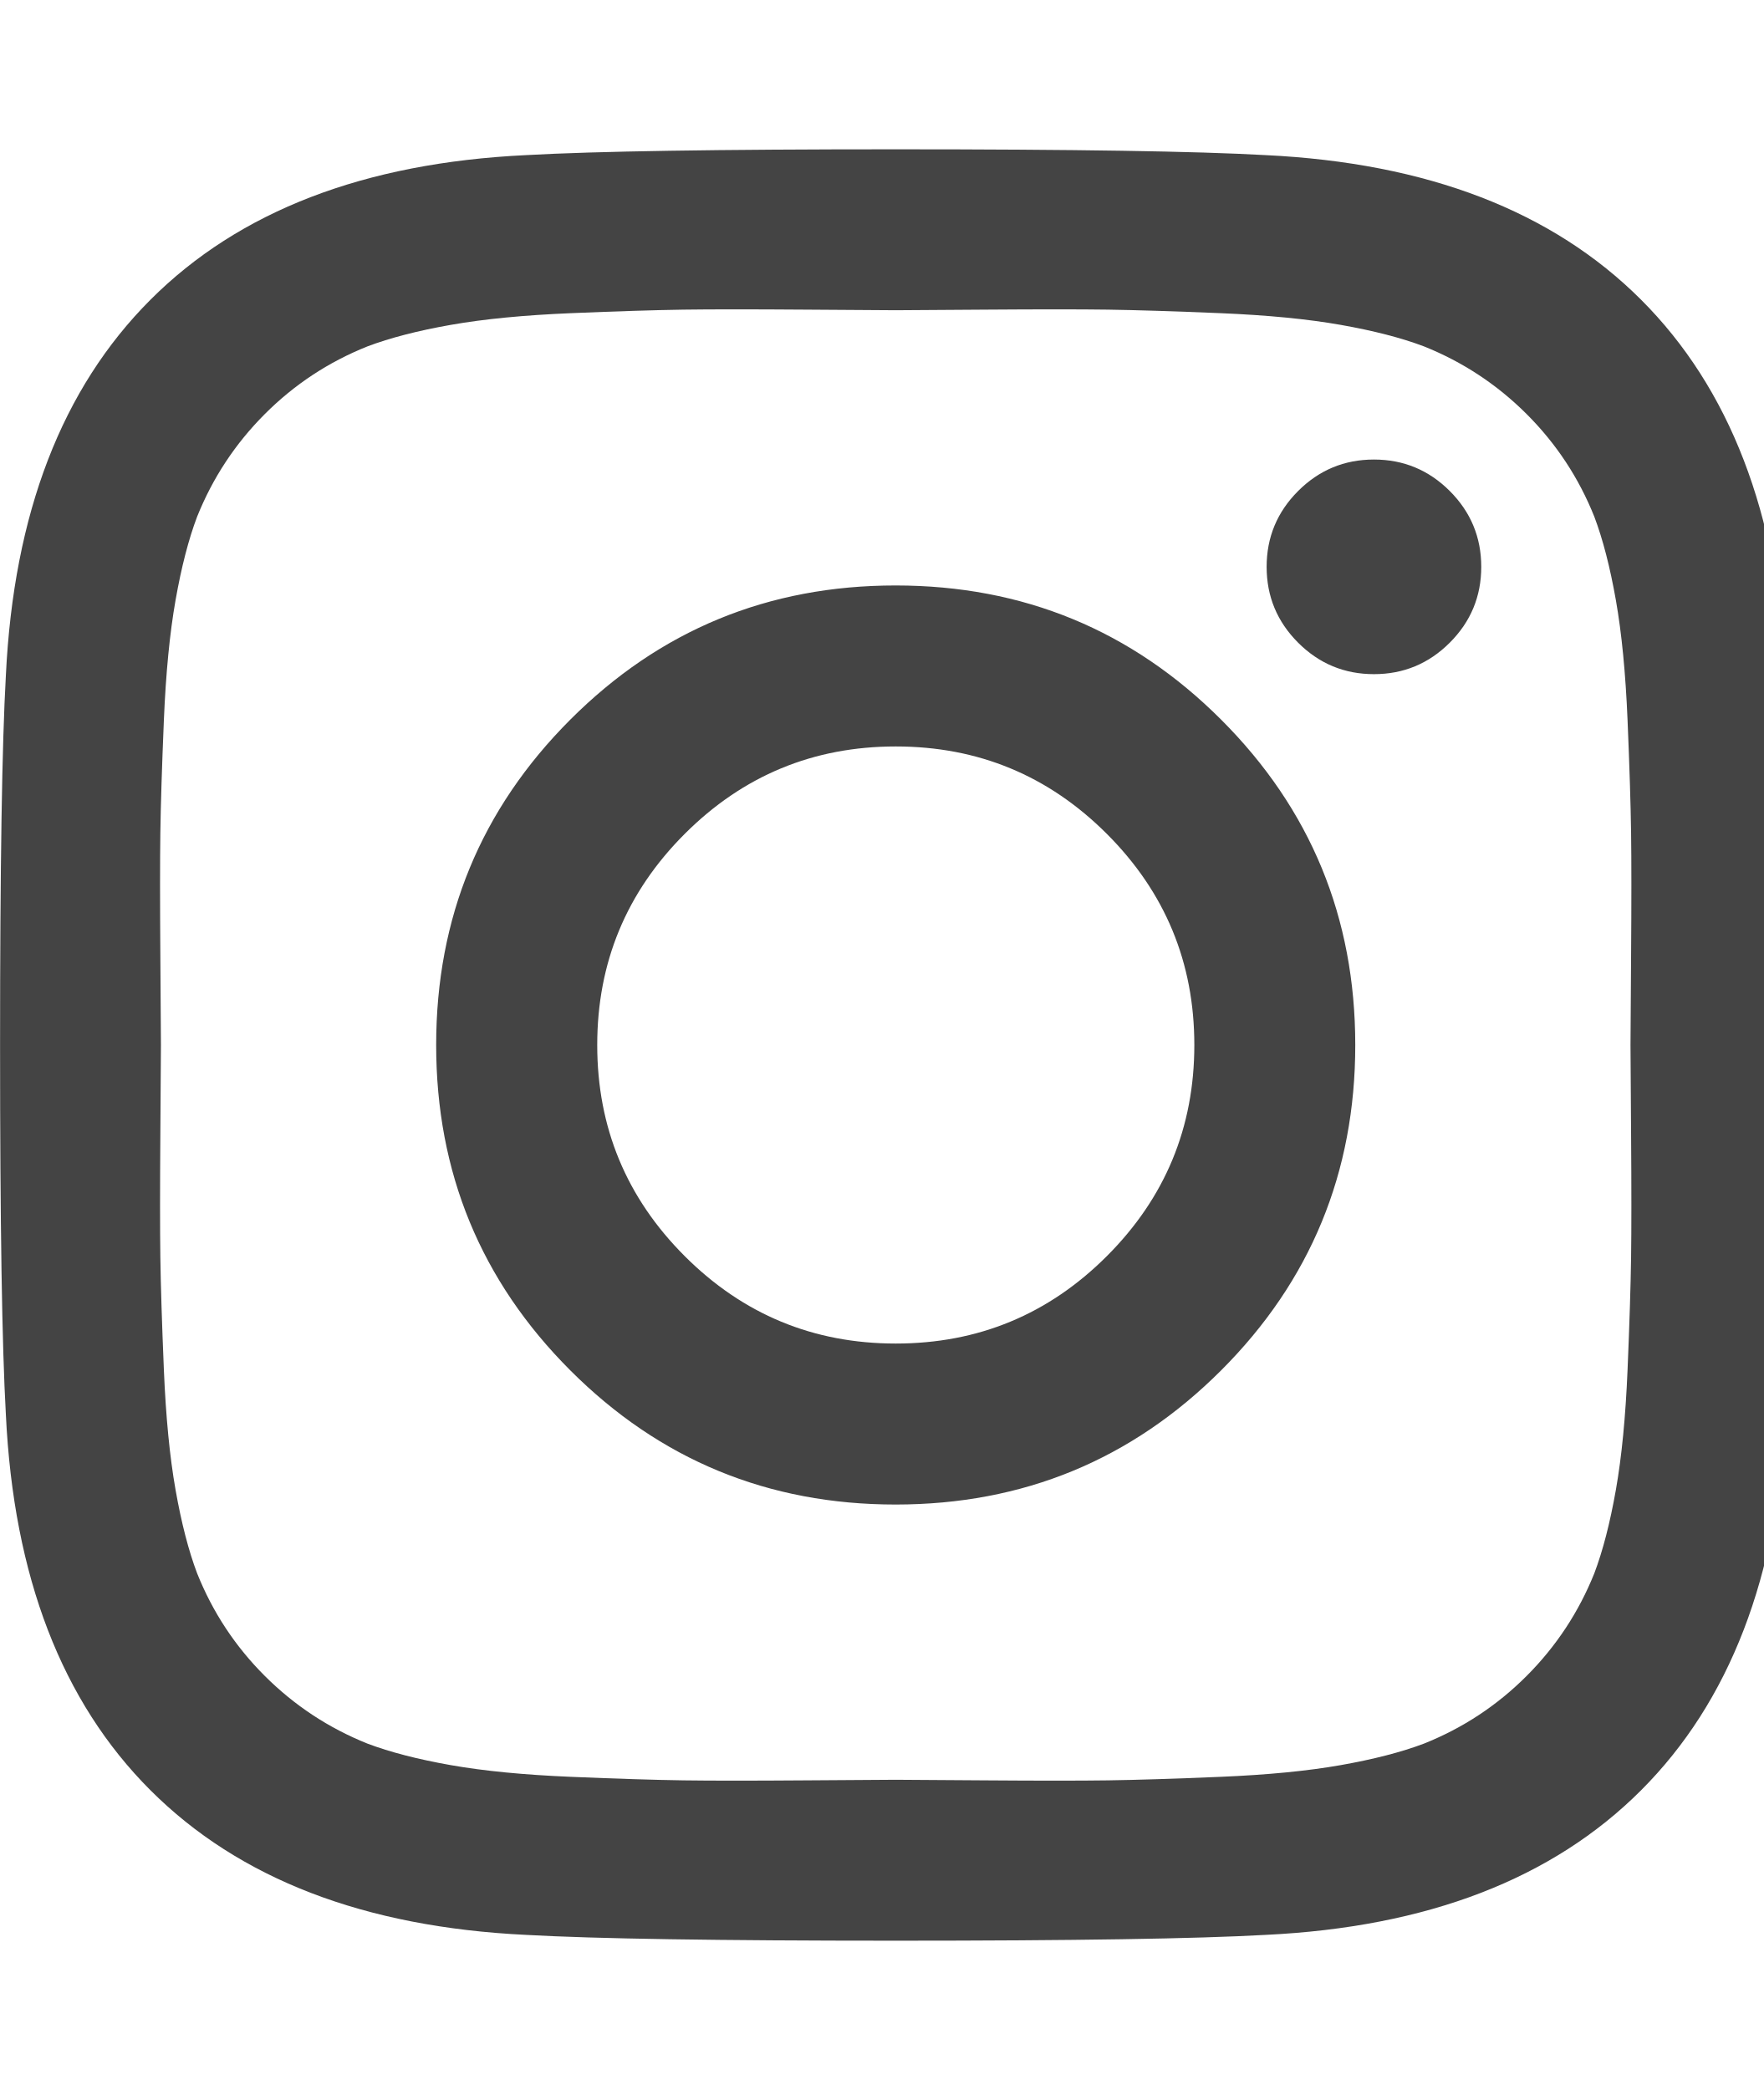
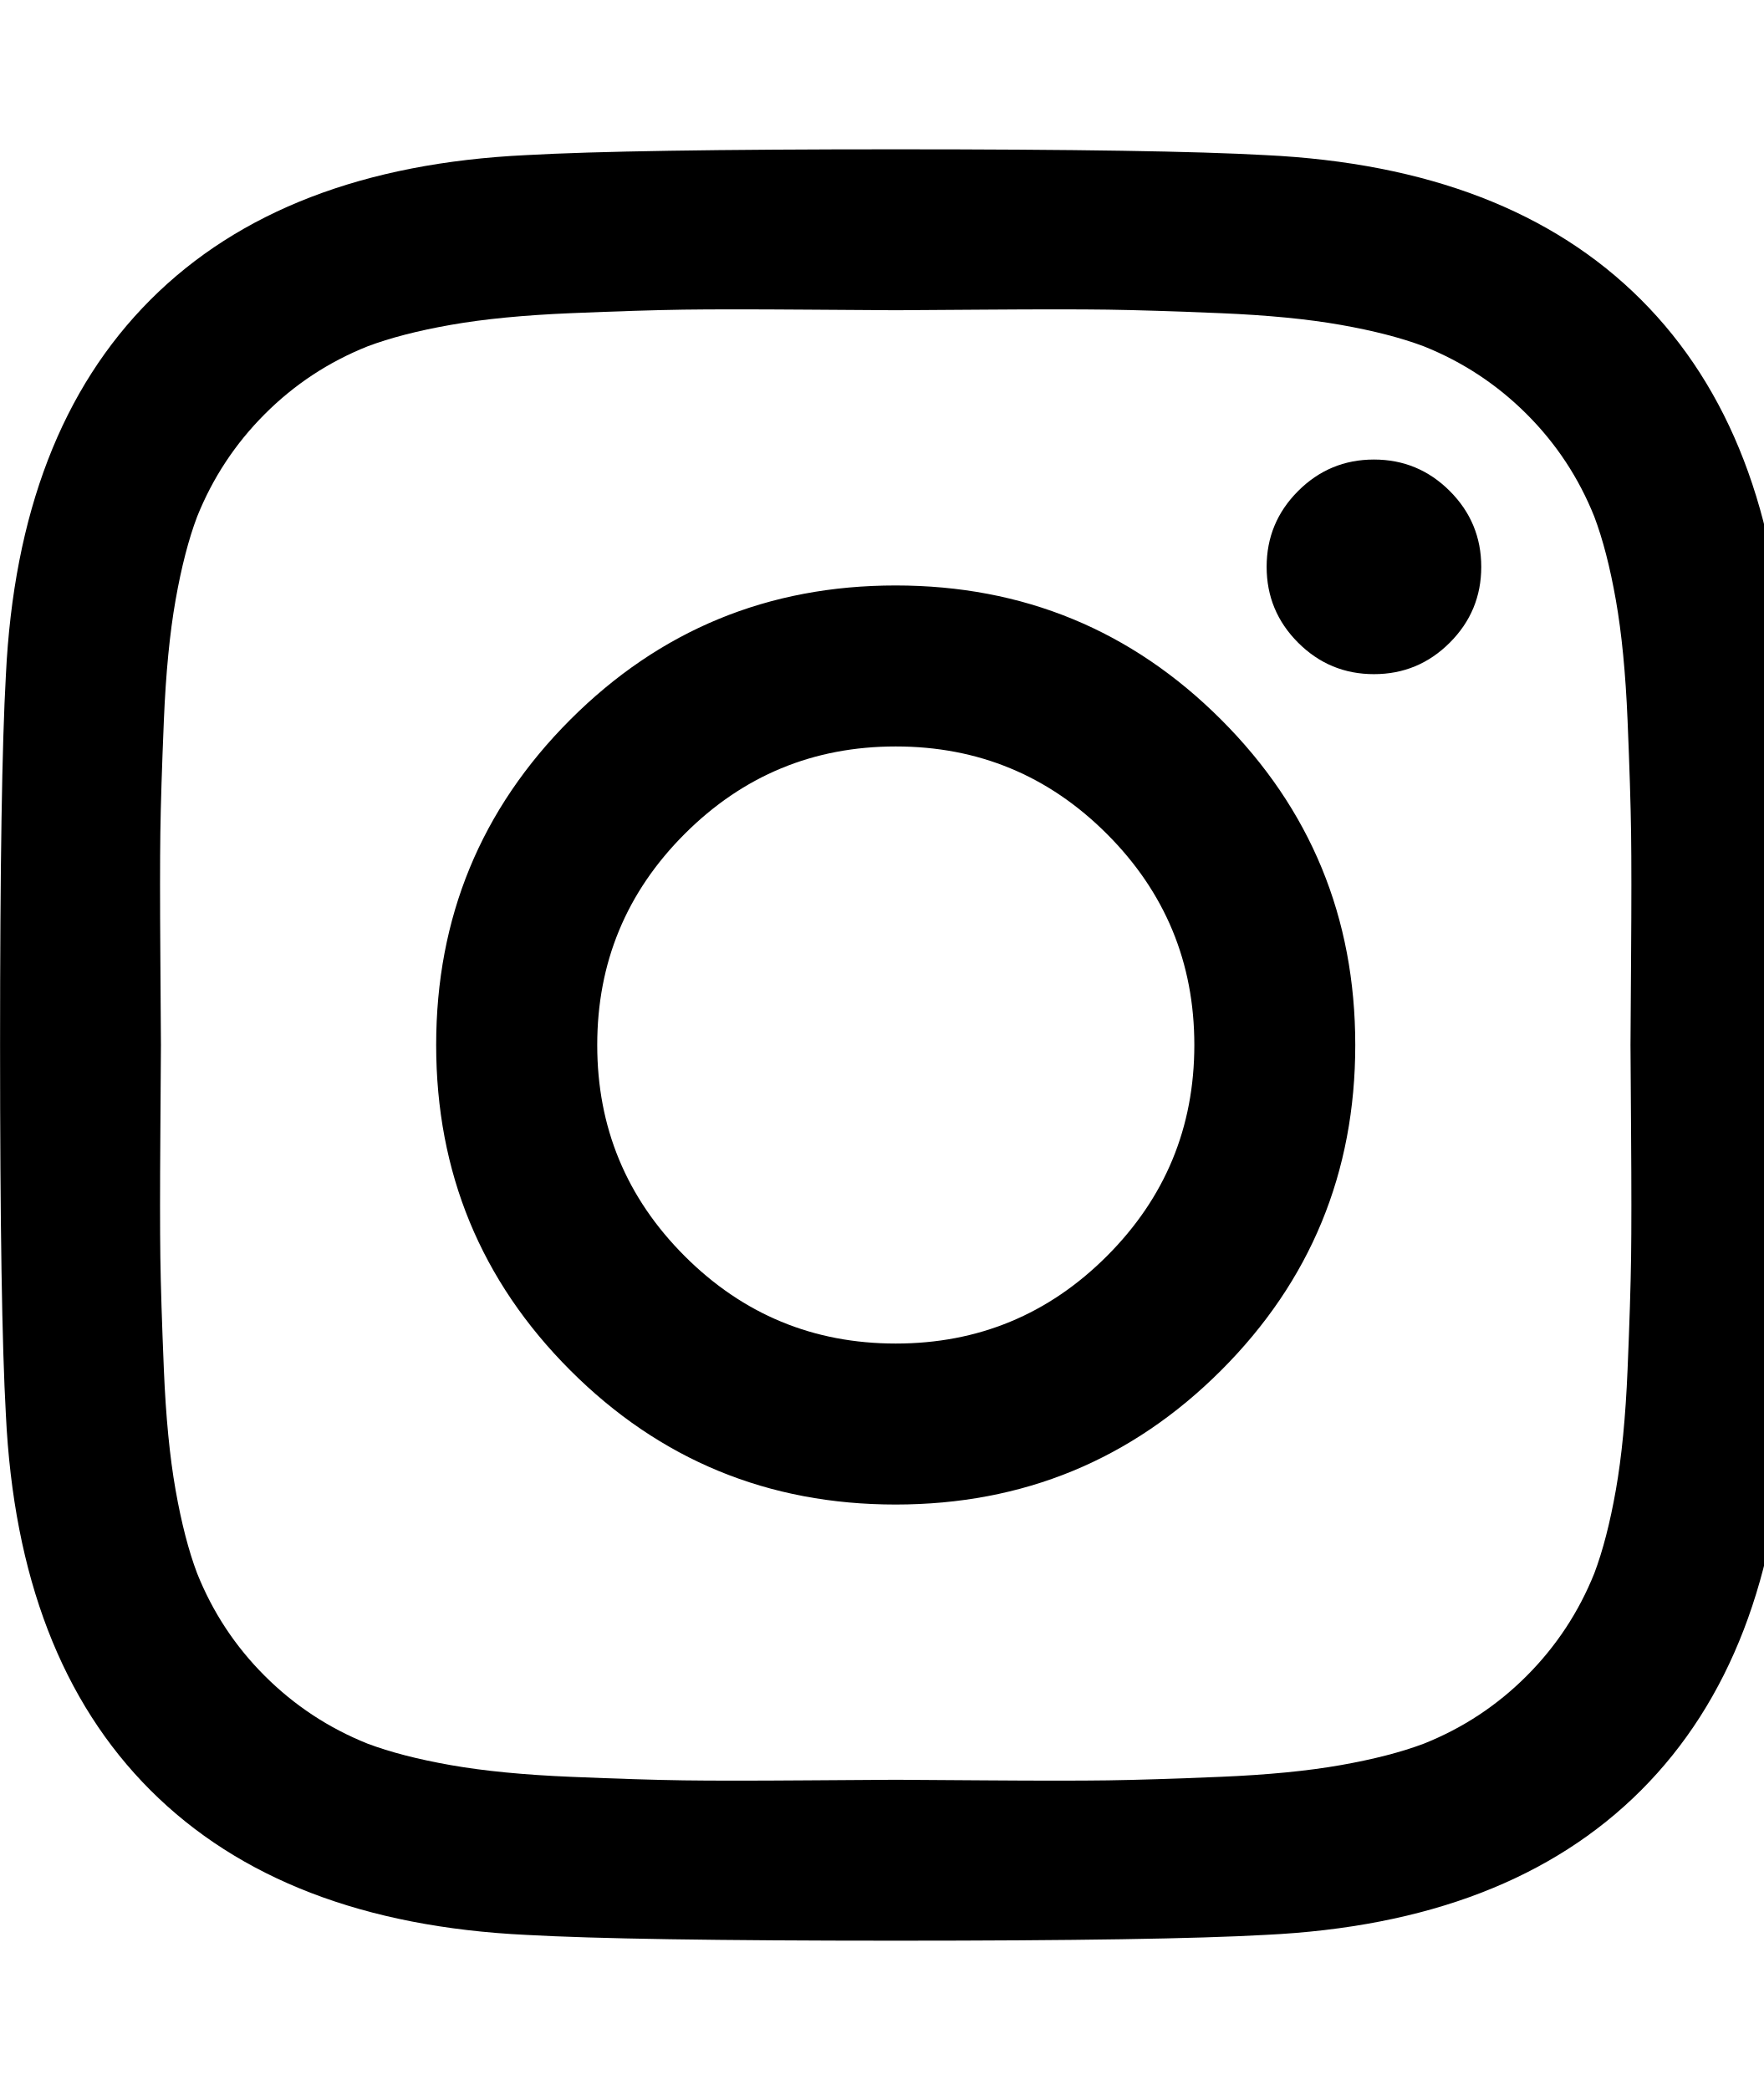
<svg xmlns="http://www.w3.org/2000/svg" version="1.1" width="27" height="32" viewBox="0 0 27 32">
-   <path fill="#444" d="M18.286 16q0-1.893-1.339-3.232t-3.232-1.339-3.232 1.339-1.339 3.232 1.339 3.232 3.232 1.339 3.232-1.339 1.339-3.232zM20.75 16q0 2.929-2.054 4.982t-4.982 2.054-4.982-2.054-2.054-4.982 2.054-4.982 4.982-2.054 4.982 2.054 2.054 4.982zM22.679 8.679q0 0.679-0.482 1.161t-1.161 0.482-1.161-0.482-0.482-1.161 0.482-1.161 1.161-0.482 1.161 0.482 0.482 1.161zM13.714 4.75q-0.125 0-1.366-0.009t-1.884 0-1.723 0.054-1.839 0.179-1.277 0.33q-0.893 0.357-1.571 1.036t-1.036 1.571q-0.196 0.518-0.33 1.277t-0.179 1.839-0.054 1.723 0 1.884 0.009 1.366-0.009 1.366 0 1.884 0.054 1.723 0.179 1.839 0.33 1.277q0.357 0.893 1.036 1.571t1.571 1.036q0.518 0.196 1.277 0.33t1.839 0.179 1.723 0.054 1.884 0 1.366-0.009 1.366 0.009 1.884 0 1.723-0.054 1.839-0.179 1.277-0.33q0.893-0.357 1.571-1.036t1.036-1.571q0.196-0.518 0.33-1.277t0.179-1.839 0.054-1.723 0-1.884-0.009-1.366 0.009-1.366 0-1.884-0.054-1.723-0.179-1.839-0.33-1.277q-0.357-0.893-1.036-1.571t-1.571-1.036q-0.518-0.196-1.277-0.33t-1.839-0.179-1.723-0.054-1.884 0-1.366 0.009zM27.429 16q0 4.089-0.089 5.661-0.179 3.714-2.214 5.75t-5.75 2.214q-1.571 0.089-5.661 0.089t-5.661-0.089q-3.714-0.179-5.75-2.214t-2.214-5.75q-0.089-1.571-0.089-5.661t0.089-5.661q0.179-3.714 2.214-5.75t5.75-2.214q1.571-0.089 5.661-0.089t5.661 0.089q3.714 0.179 5.75 2.214t2.214 5.75q0.089 1.571 0.089 5.661z" />
+   <path fill="currentColor" d="M18.286 16q0-1.893-1.339-3.232t-3.232-1.339-3.232 1.339-1.339 3.232 1.339 3.232 3.232 1.339 3.232-1.339 1.339-3.232zM20.75 16q0 2.929-2.054 4.982t-4.982 2.054-4.982-2.054-2.054-4.982 2.054-4.982 4.982-2.054 4.982 2.054 2.054 4.982zM22.679 8.679q0 0.679-0.482 1.161t-1.161 0.482-1.161-0.482-0.482-1.161 0.482-1.161 1.161-0.482 1.161 0.482 0.482 1.161zM13.714 4.75q-0.125 0-1.366-0.009t-1.884 0-1.723 0.054-1.839 0.179-1.277 0.33q-0.893 0.357-1.571 1.036t-1.036 1.571q-0.196 0.518-0.33 1.277t-0.179 1.839-0.054 1.723 0 1.884 0.009 1.366-0.009 1.366 0 1.884 0.054 1.723 0.179 1.839 0.33 1.277q0.357 0.893 1.036 1.571t1.571 1.036q0.518 0.196 1.277 0.33t1.839 0.179 1.723 0.054 1.884 0 1.366-0.009 1.366 0.009 1.884 0 1.723-0.054 1.839-0.179 1.277-0.33q0.893-0.357 1.571-1.036t1.036-1.571q0.196-0.518 0.33-1.277t0.179-1.839 0.054-1.723 0-1.884-0.009-1.366 0.009-1.366 0-1.884-0.054-1.723-0.179-1.839-0.33-1.277q-0.357-0.893-1.036-1.571t-1.571-1.036q-0.518-0.196-1.277-0.33t-1.839-0.179-1.723-0.054-1.884 0-1.366 0.009zM27.429 16q0 4.089-0.089 5.661-0.179 3.714-2.214 5.75t-5.75 2.214q-1.571 0.089-5.661 0.089t-5.661-0.089q-3.714-0.179-5.75-2.214t-2.214-5.75q-0.089-1.571-0.089-5.661t0.089-5.661q0.179-3.714 2.214-5.75t5.75-2.214q1.571-0.089 5.661-0.089t5.661 0.089q3.714 0.179 5.75 2.214t2.214 5.75q0.089 1.571 0.089 5.661z" />
</svg>
